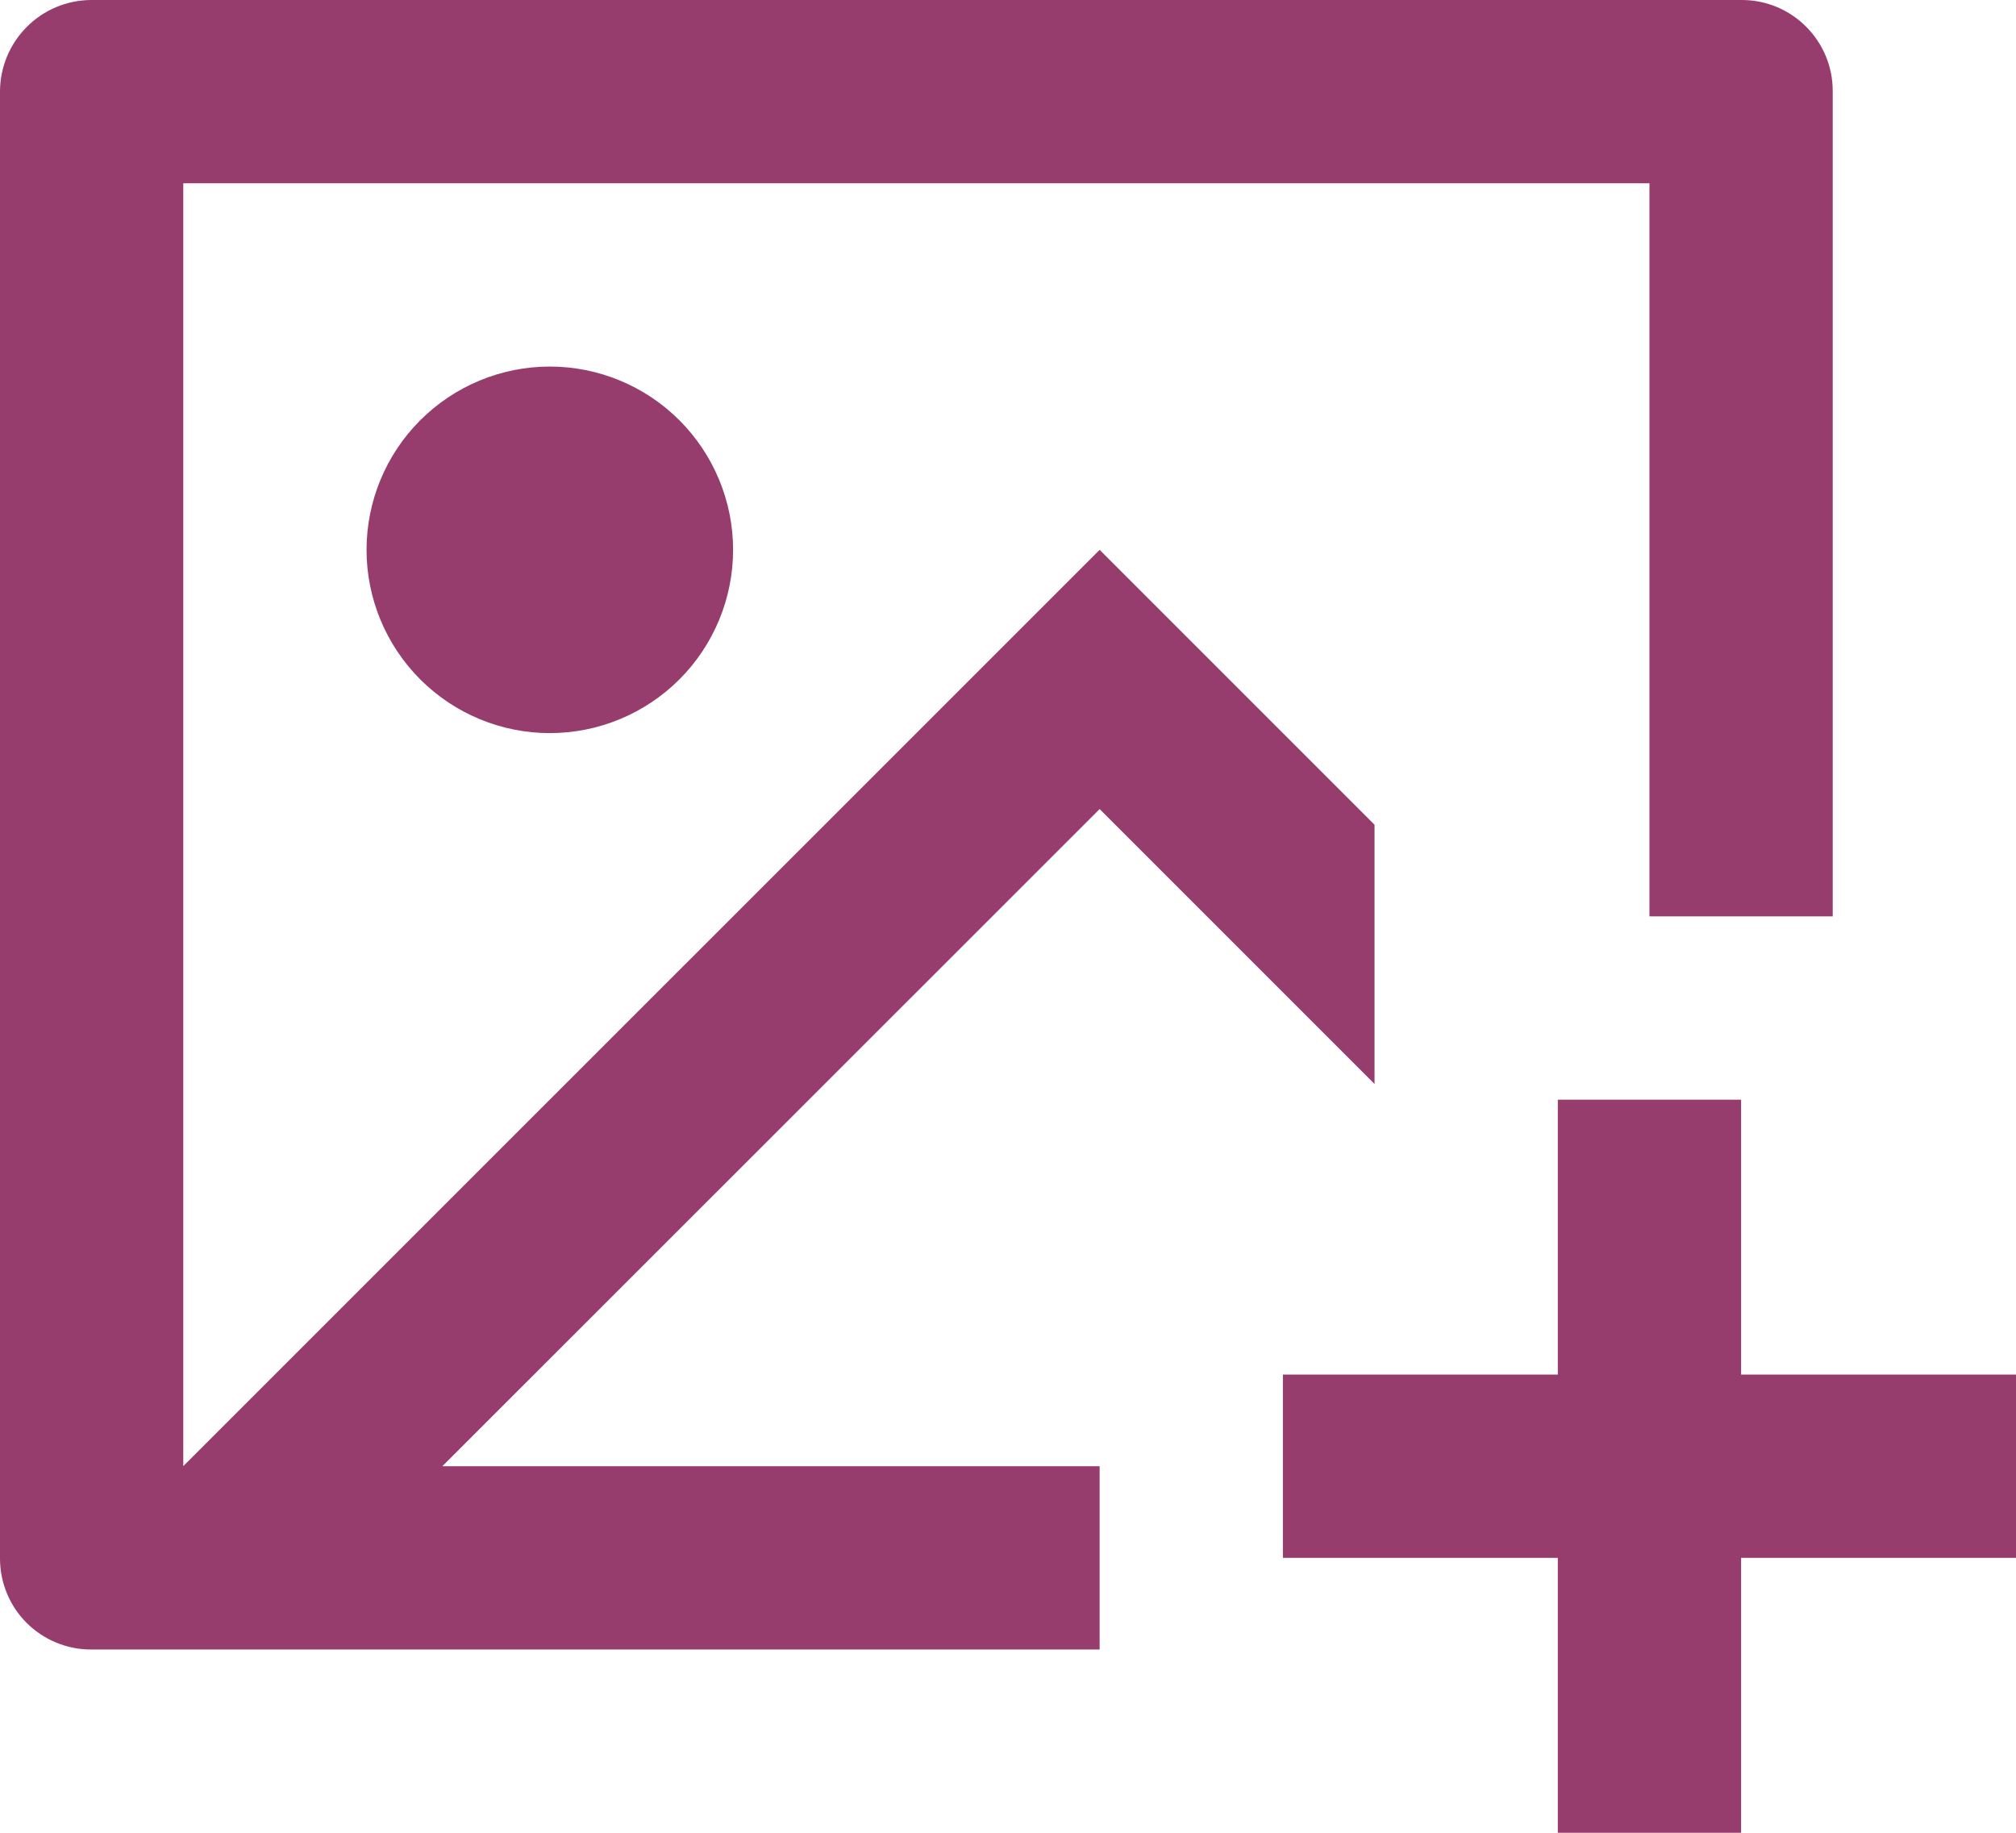
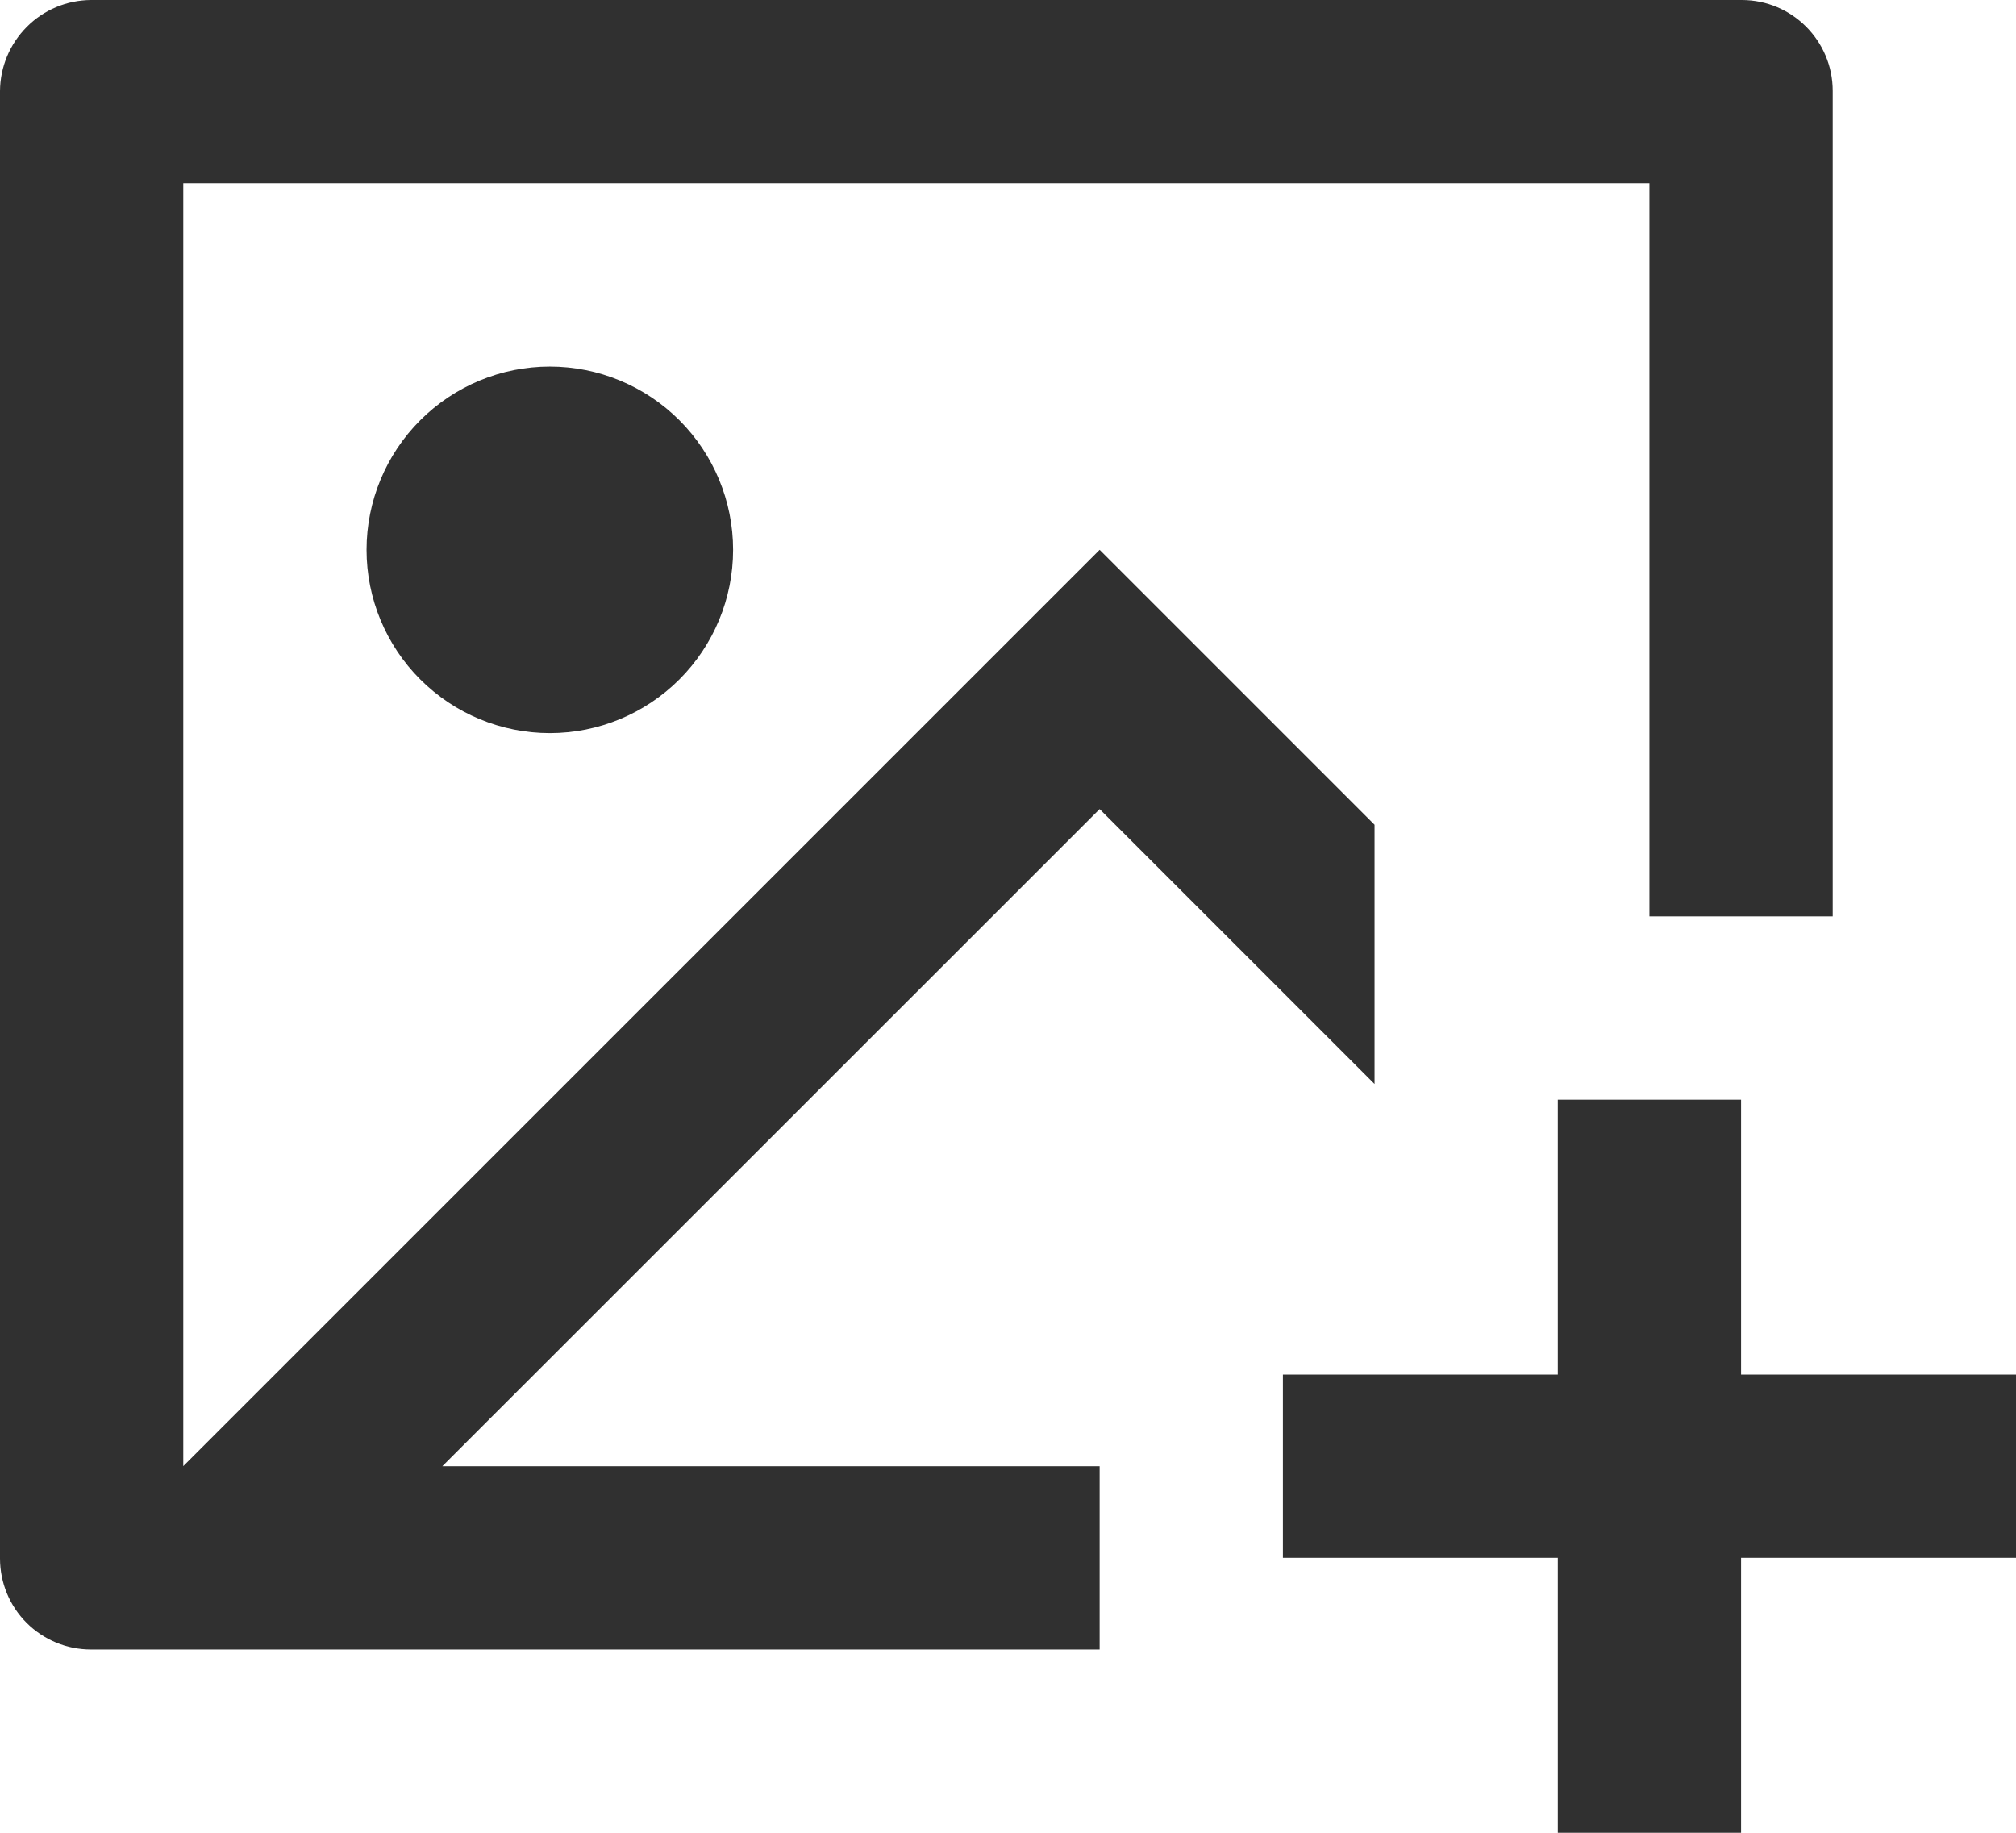
<svg xmlns="http://www.w3.org/2000/svg" width="22" height="20" viewBox="0 0 22 20" fill="none">
-   <path d="M19 12V15H22V17H19V20H17V17H14V15H17V12H19ZM19.008 0C19.556 0 20 0.445 20 0.993V10H18V2H2V15.999L12 6L15 9V11.829L12 8.829L4.827 16H12V18H0.992C0.729 18 0.476 17.895 0.29 17.709C0.104 17.523 -1.33455e-07 17.27 0 17.007V0.993C0.002 0.73 0.107 0.479 0.293 0.293C0.478 0.107 0.729 0.002 0.992 0H19.008ZM6 4C6.53 4 7.039 4.211 7.414 4.586C7.789 4.961 8 5.47 8 6C8 6.53 7.789 7.039 7.414 7.414C7.039 7.789 6.53 8 6 8C5.47 8 4.961 7.789 4.586 7.414C4.211 7.039 4 6.53 4 6C4 5.47 4.211 4.961 4.586 4.586C4.961 4.211 5.47 4 6 4Z" fill="#7f104ccf" />
+   <path d="M19 12V15H22V17H19V20H17V17H14V15H17V12H19ZM19.008 0C19.556 0 20 0.445 20 0.993V10H18V2H2V15.999L12 6L15 9V11.829L12 8.829L4.827 16H12V18H0.992C0.729 18 0.476 17.895 0.29 17.709C0.104 17.523 -1.33455e-07 17.27 0 17.007V0.993C0.002 0.73 0.107 0.479 0.293 0.293C0.478 0.107 0.729 0.002 0.992 0H19.008ZM6 4C6.53 4 7.039 4.211 7.414 4.586C7.789 4.961 8 5.47 8 6C8 6.53 7.789 7.039 7.414 7.414C7.039 7.789 6.53 8 6 8C5.47 8 4.961 7.789 4.586 7.414C4.211 7.039 4 6.53 4 6C4 5.47 4.211 4.961 4.586 4.586C4.961 4.211 5.47 4 6 4Z" fill="#000000cf" />
</svg>
